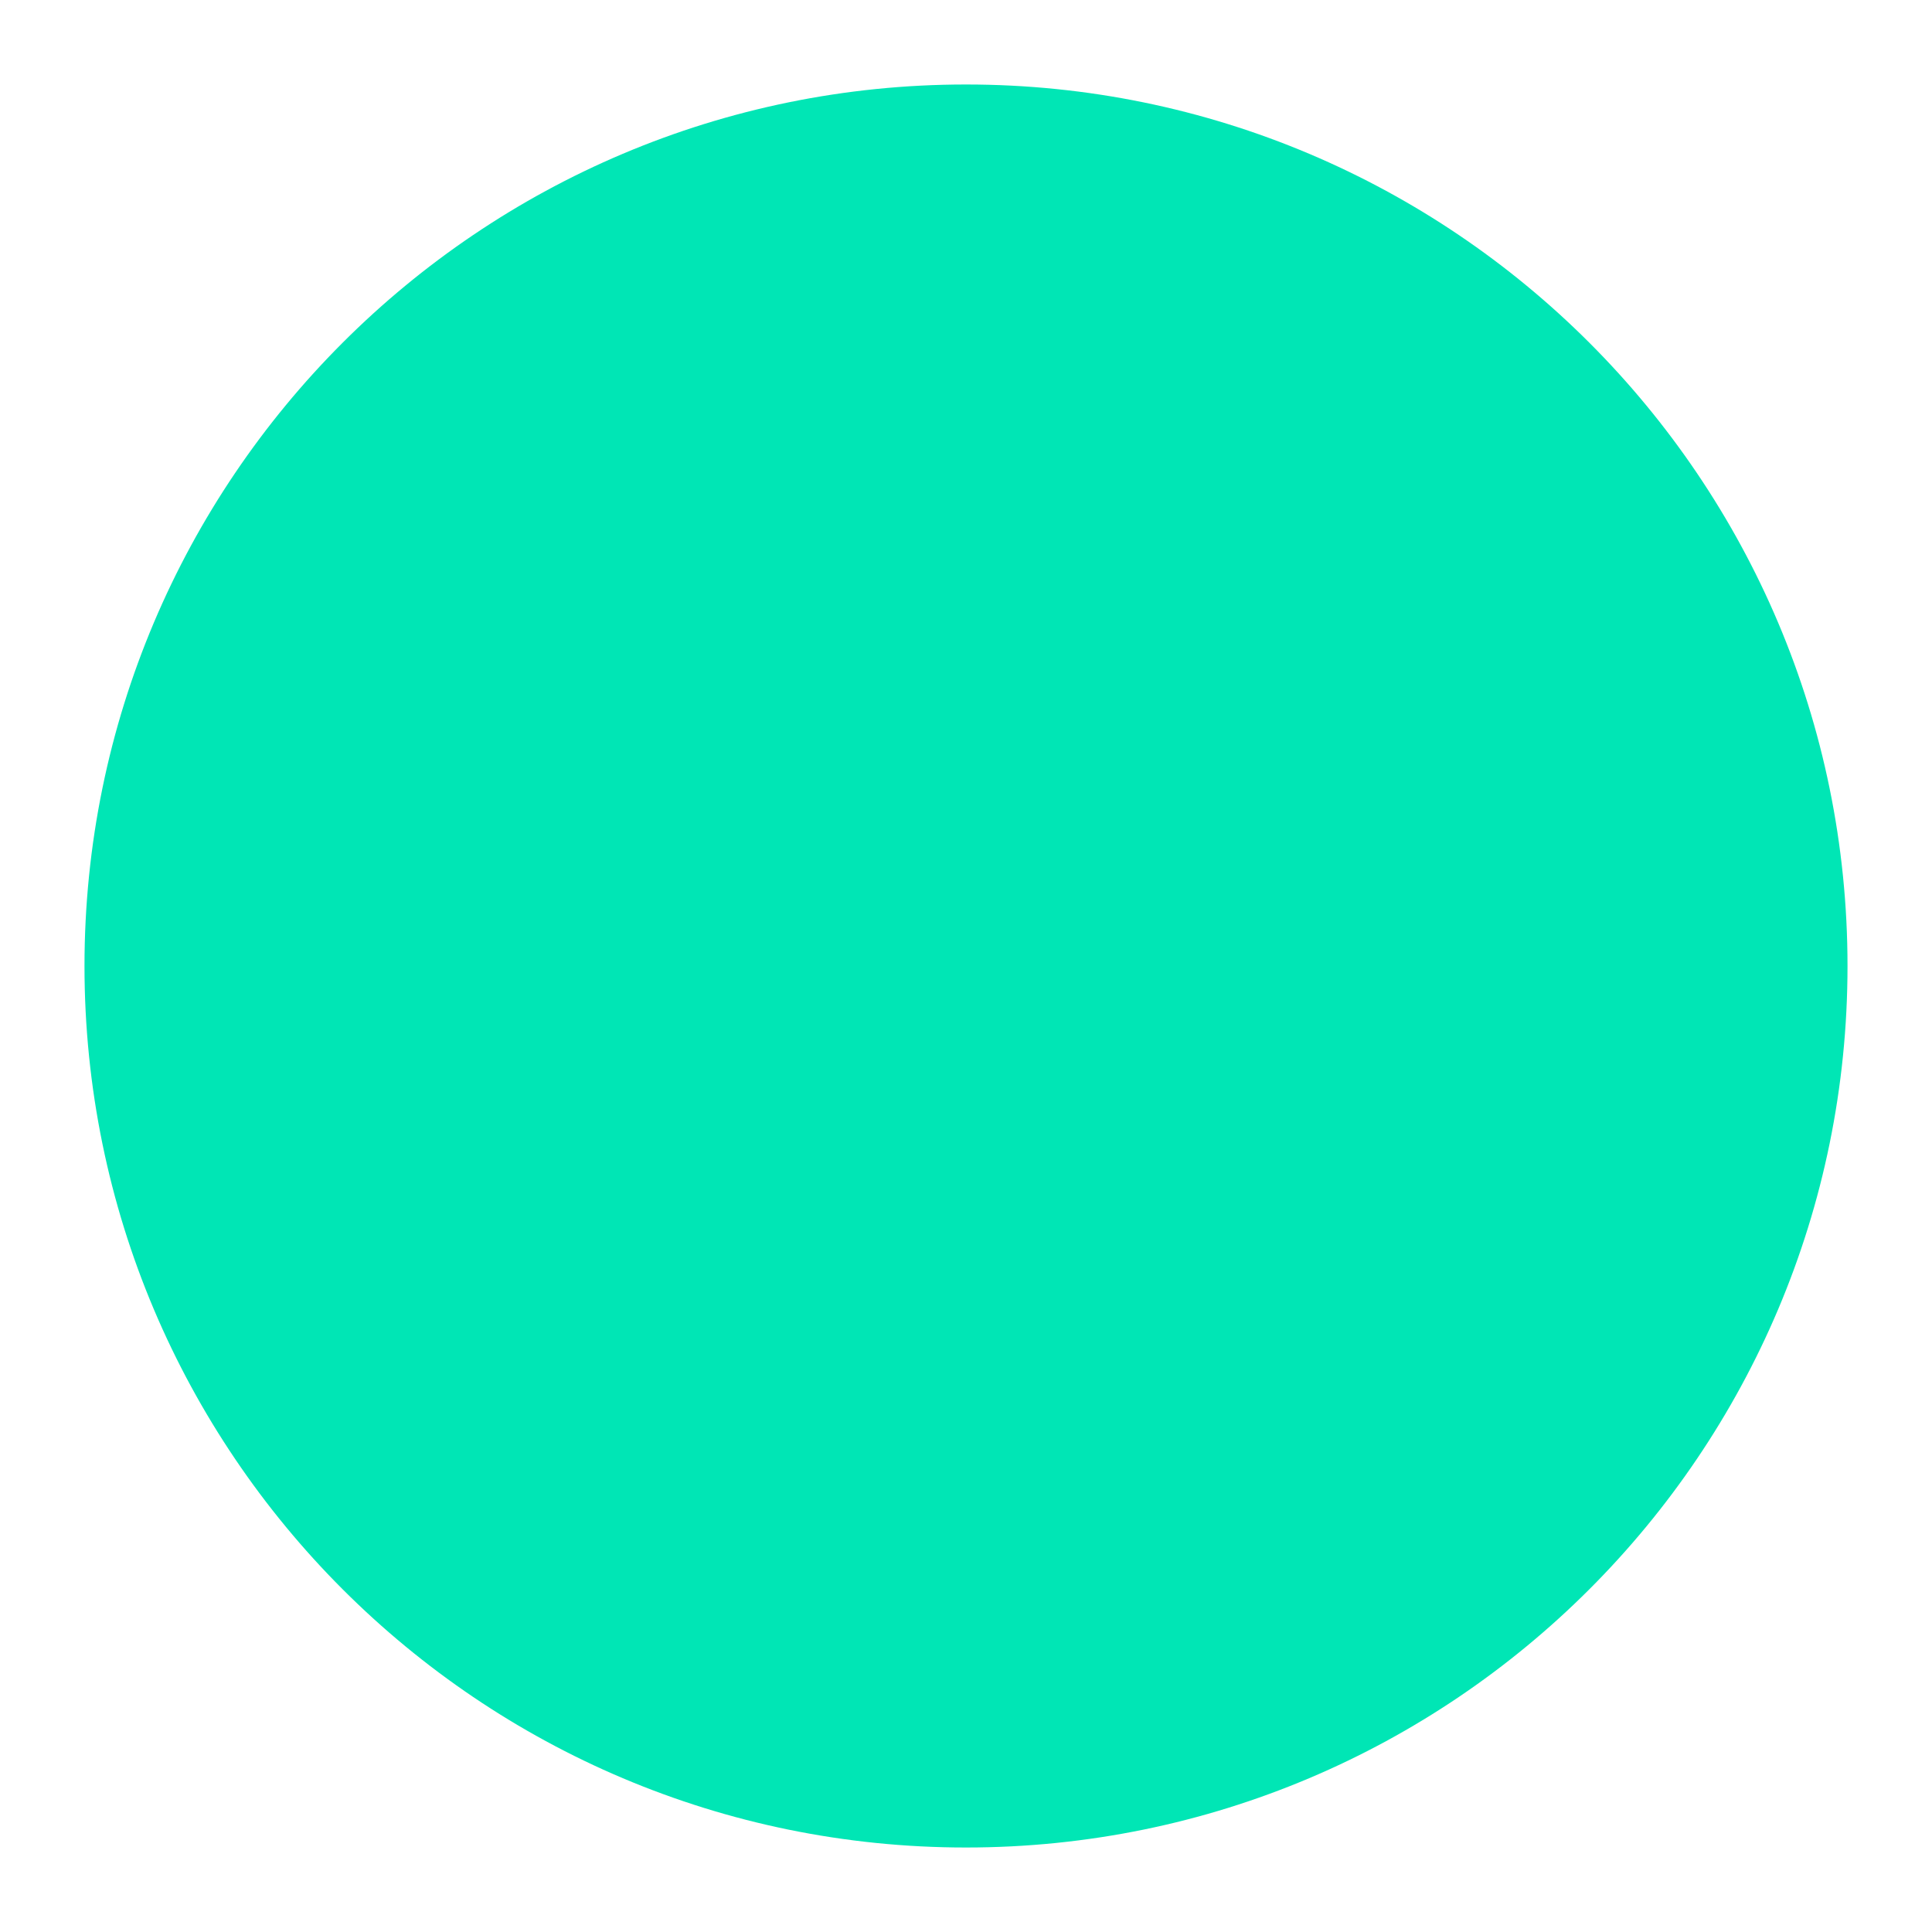
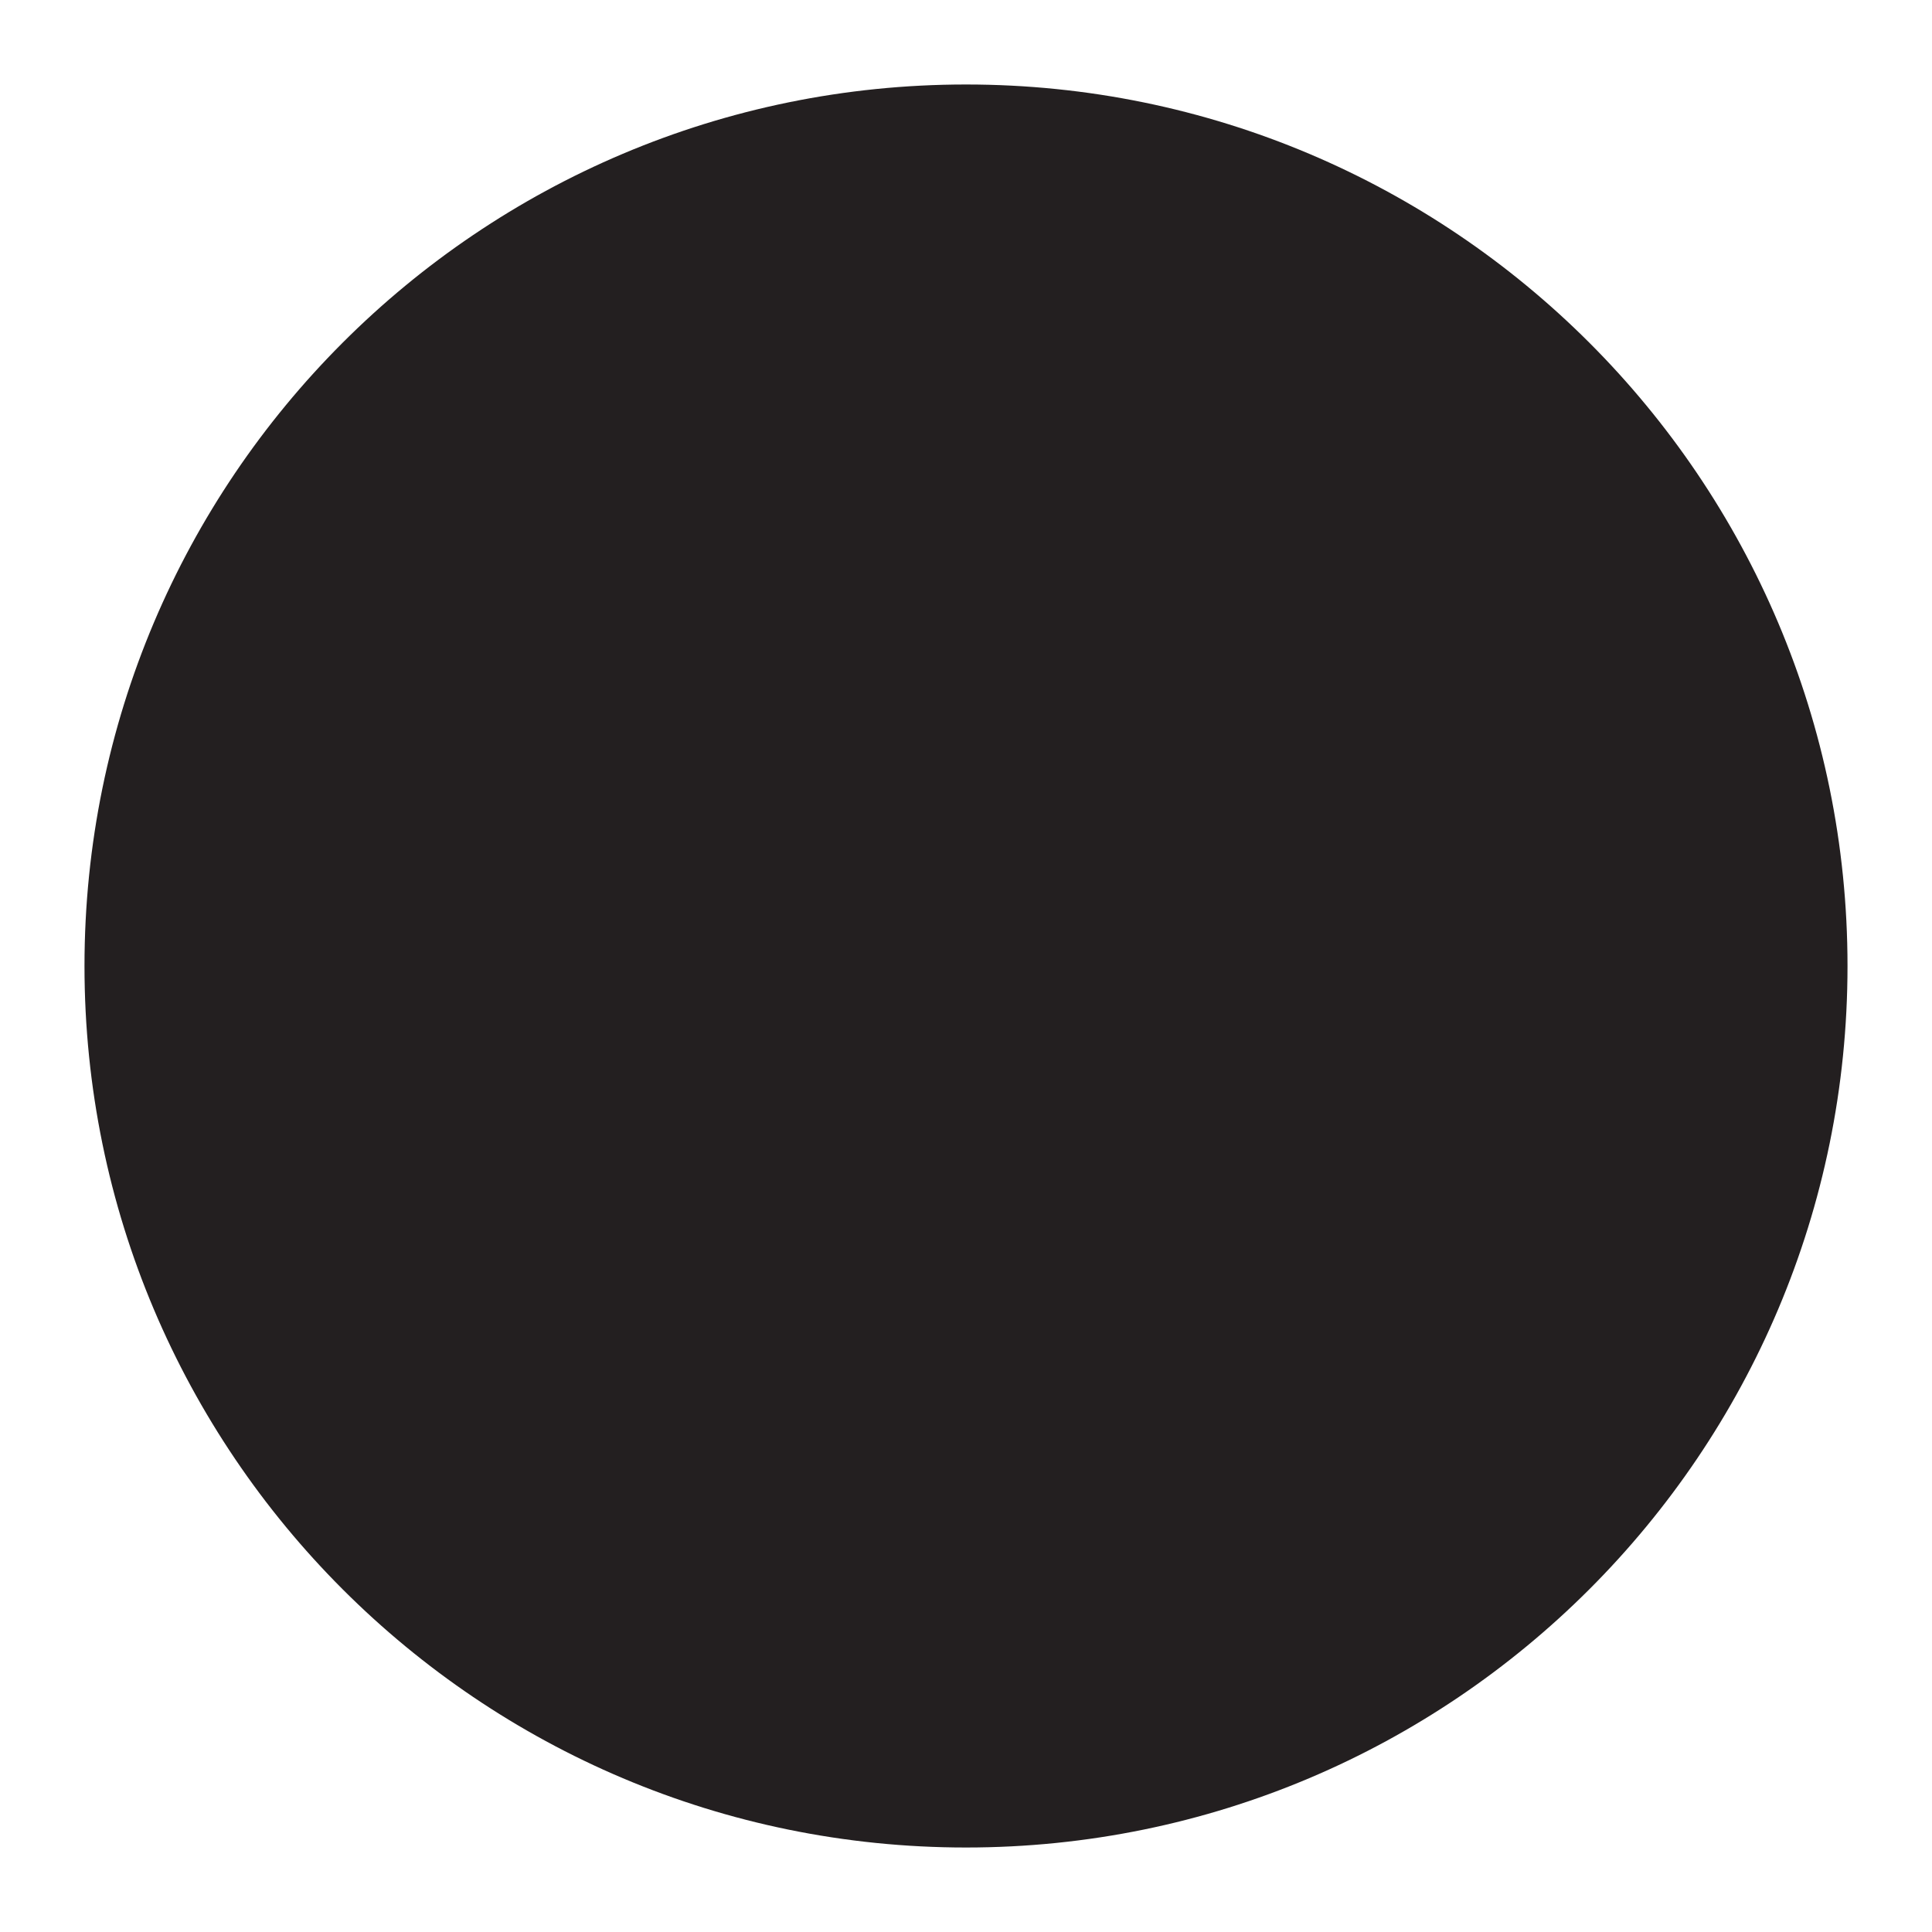
- <svg xmlns="http://www.w3.org/2000/svg" version="1.1" id="Calque_1" x="0px" y="0px" width="15px" height="15px" viewBox="-2827 8184.84 15 15" enable-background="new -2827 8184.84 15 15" xml:space="preserve">
-   <circle fill="#00E6B5" cx="-2819.5" cy="8192.34" r="6.844" />
+ <svg xmlns="http://www.w3.org/2000/svg" version="1.1" id="Calque_1" x="0px" y="0px" width="15px" height="15px" viewBox="0 0 15 15" enable-background="new 0 0 15 15" xml:space="preserve">
+   <circle fill="#231F20" cx="7.5" cy="7.5" r="6.844" />
</svg>
